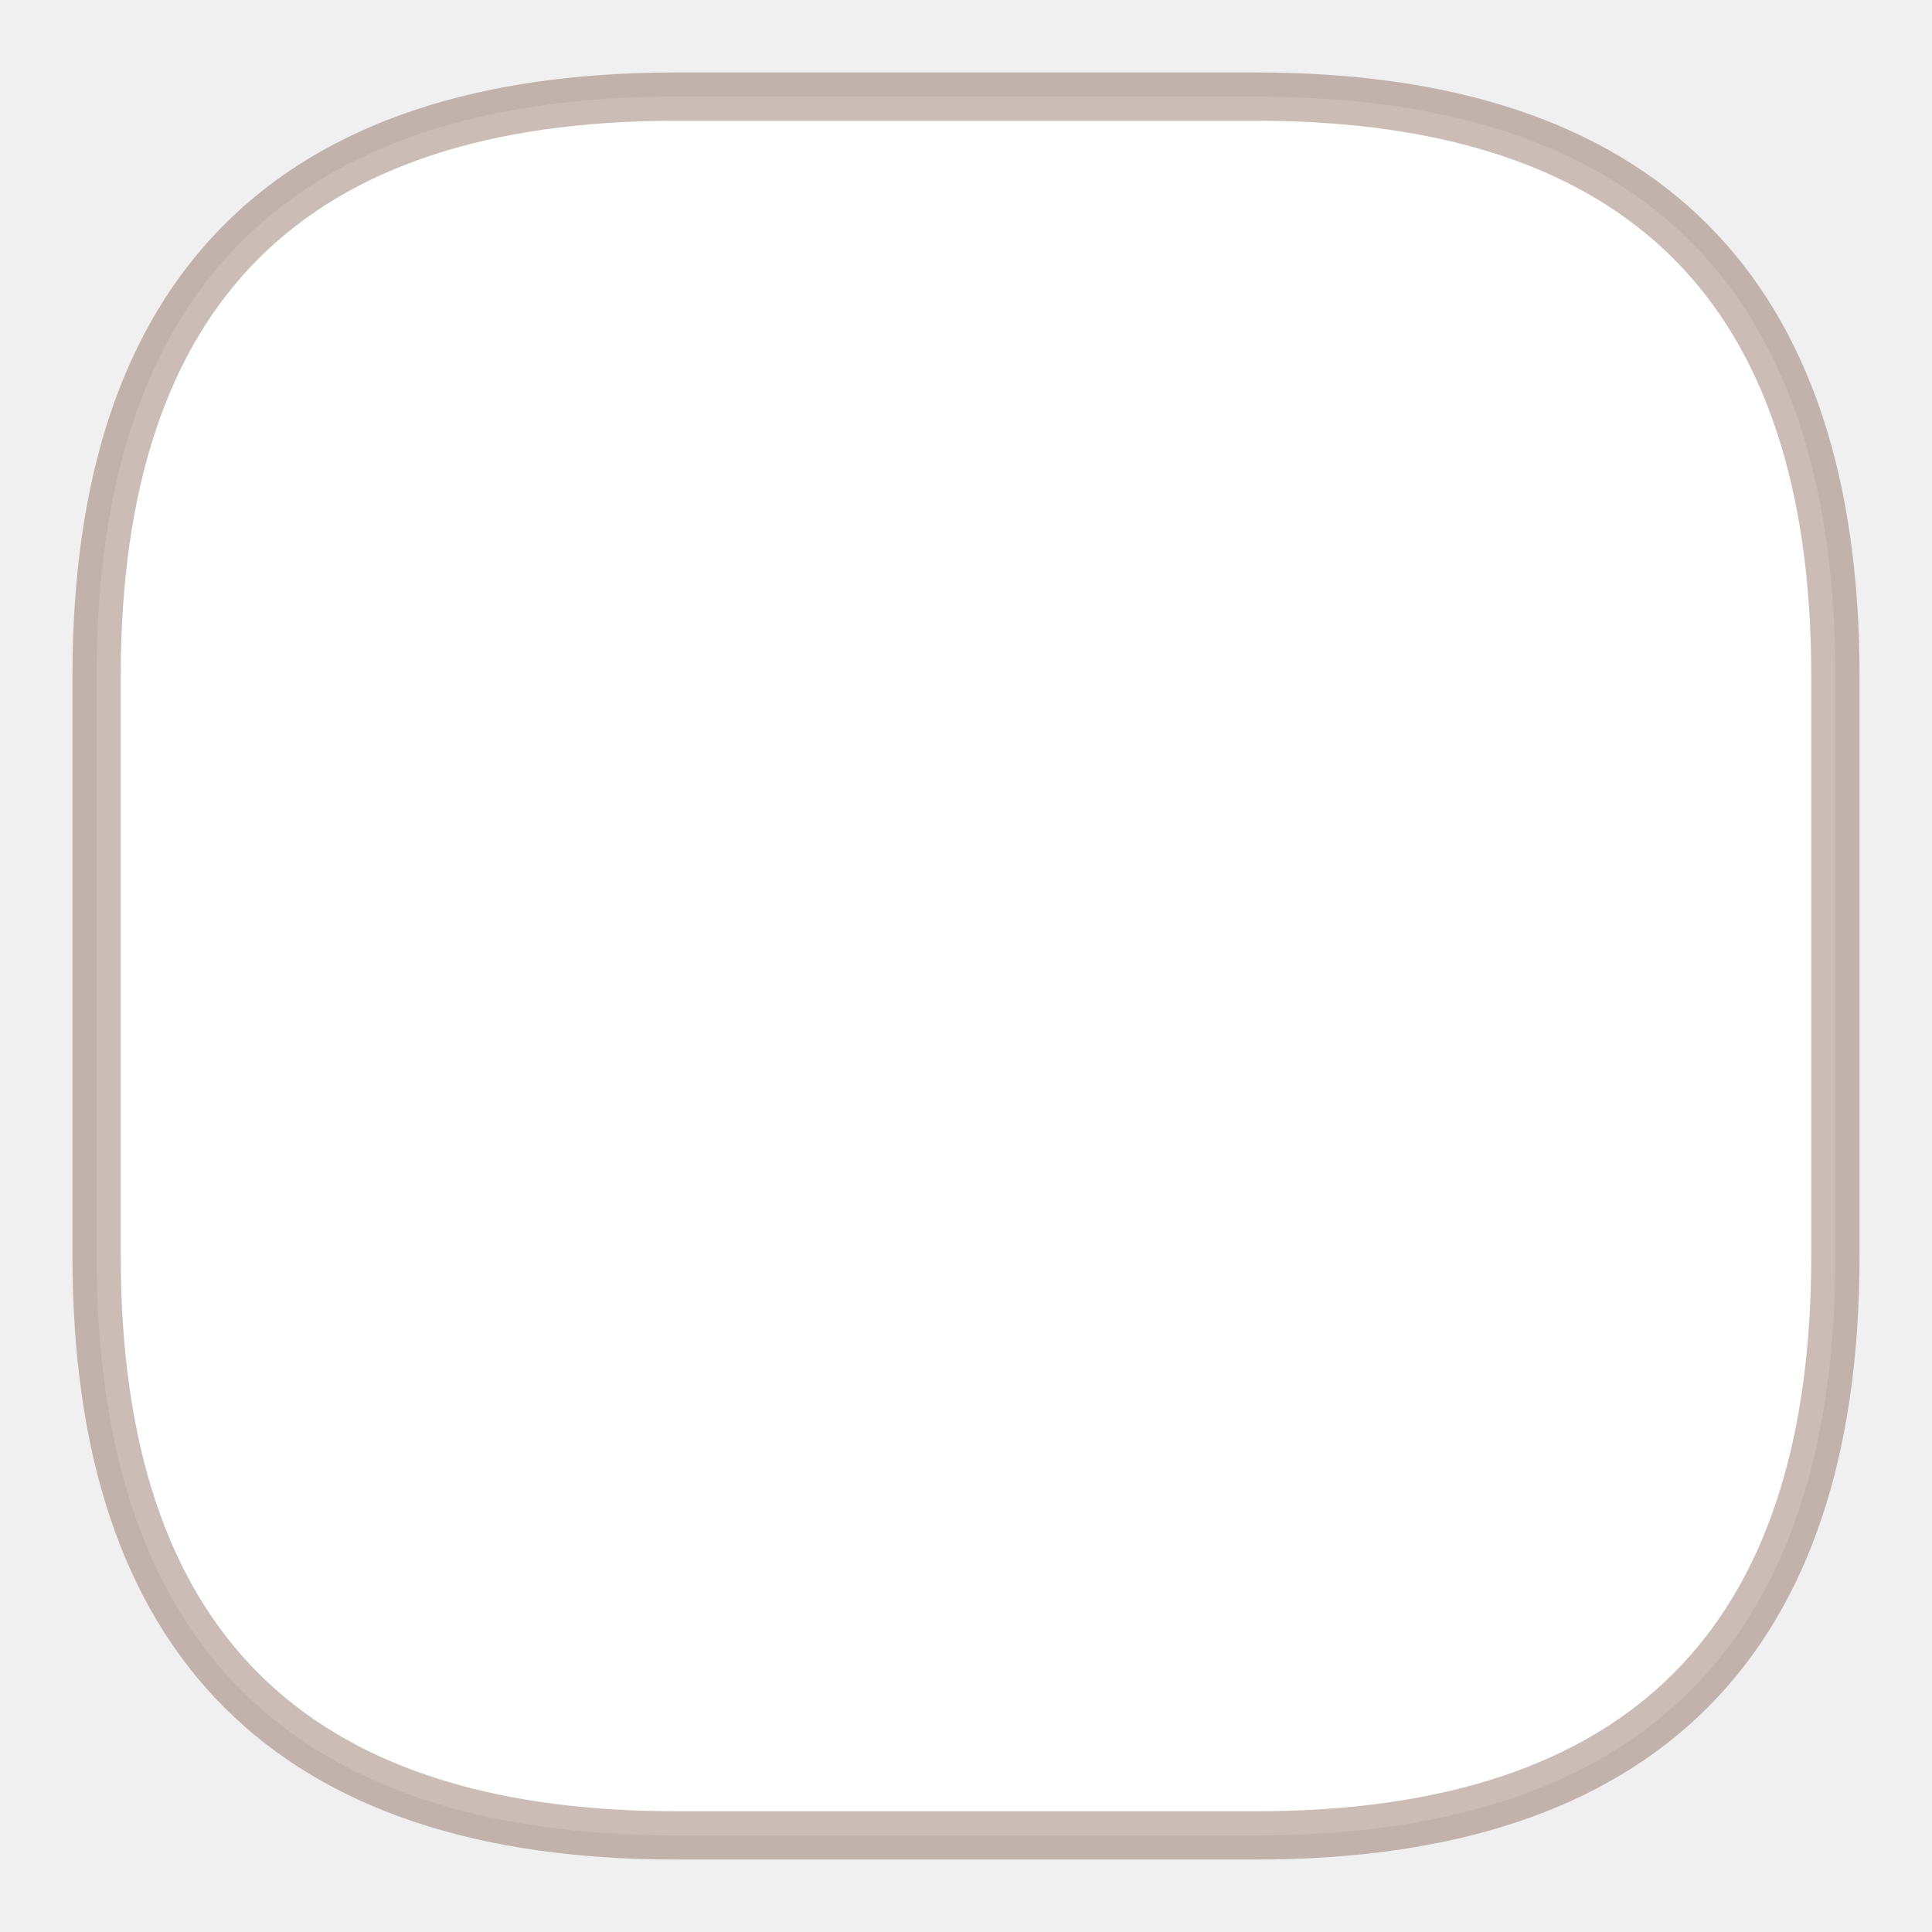
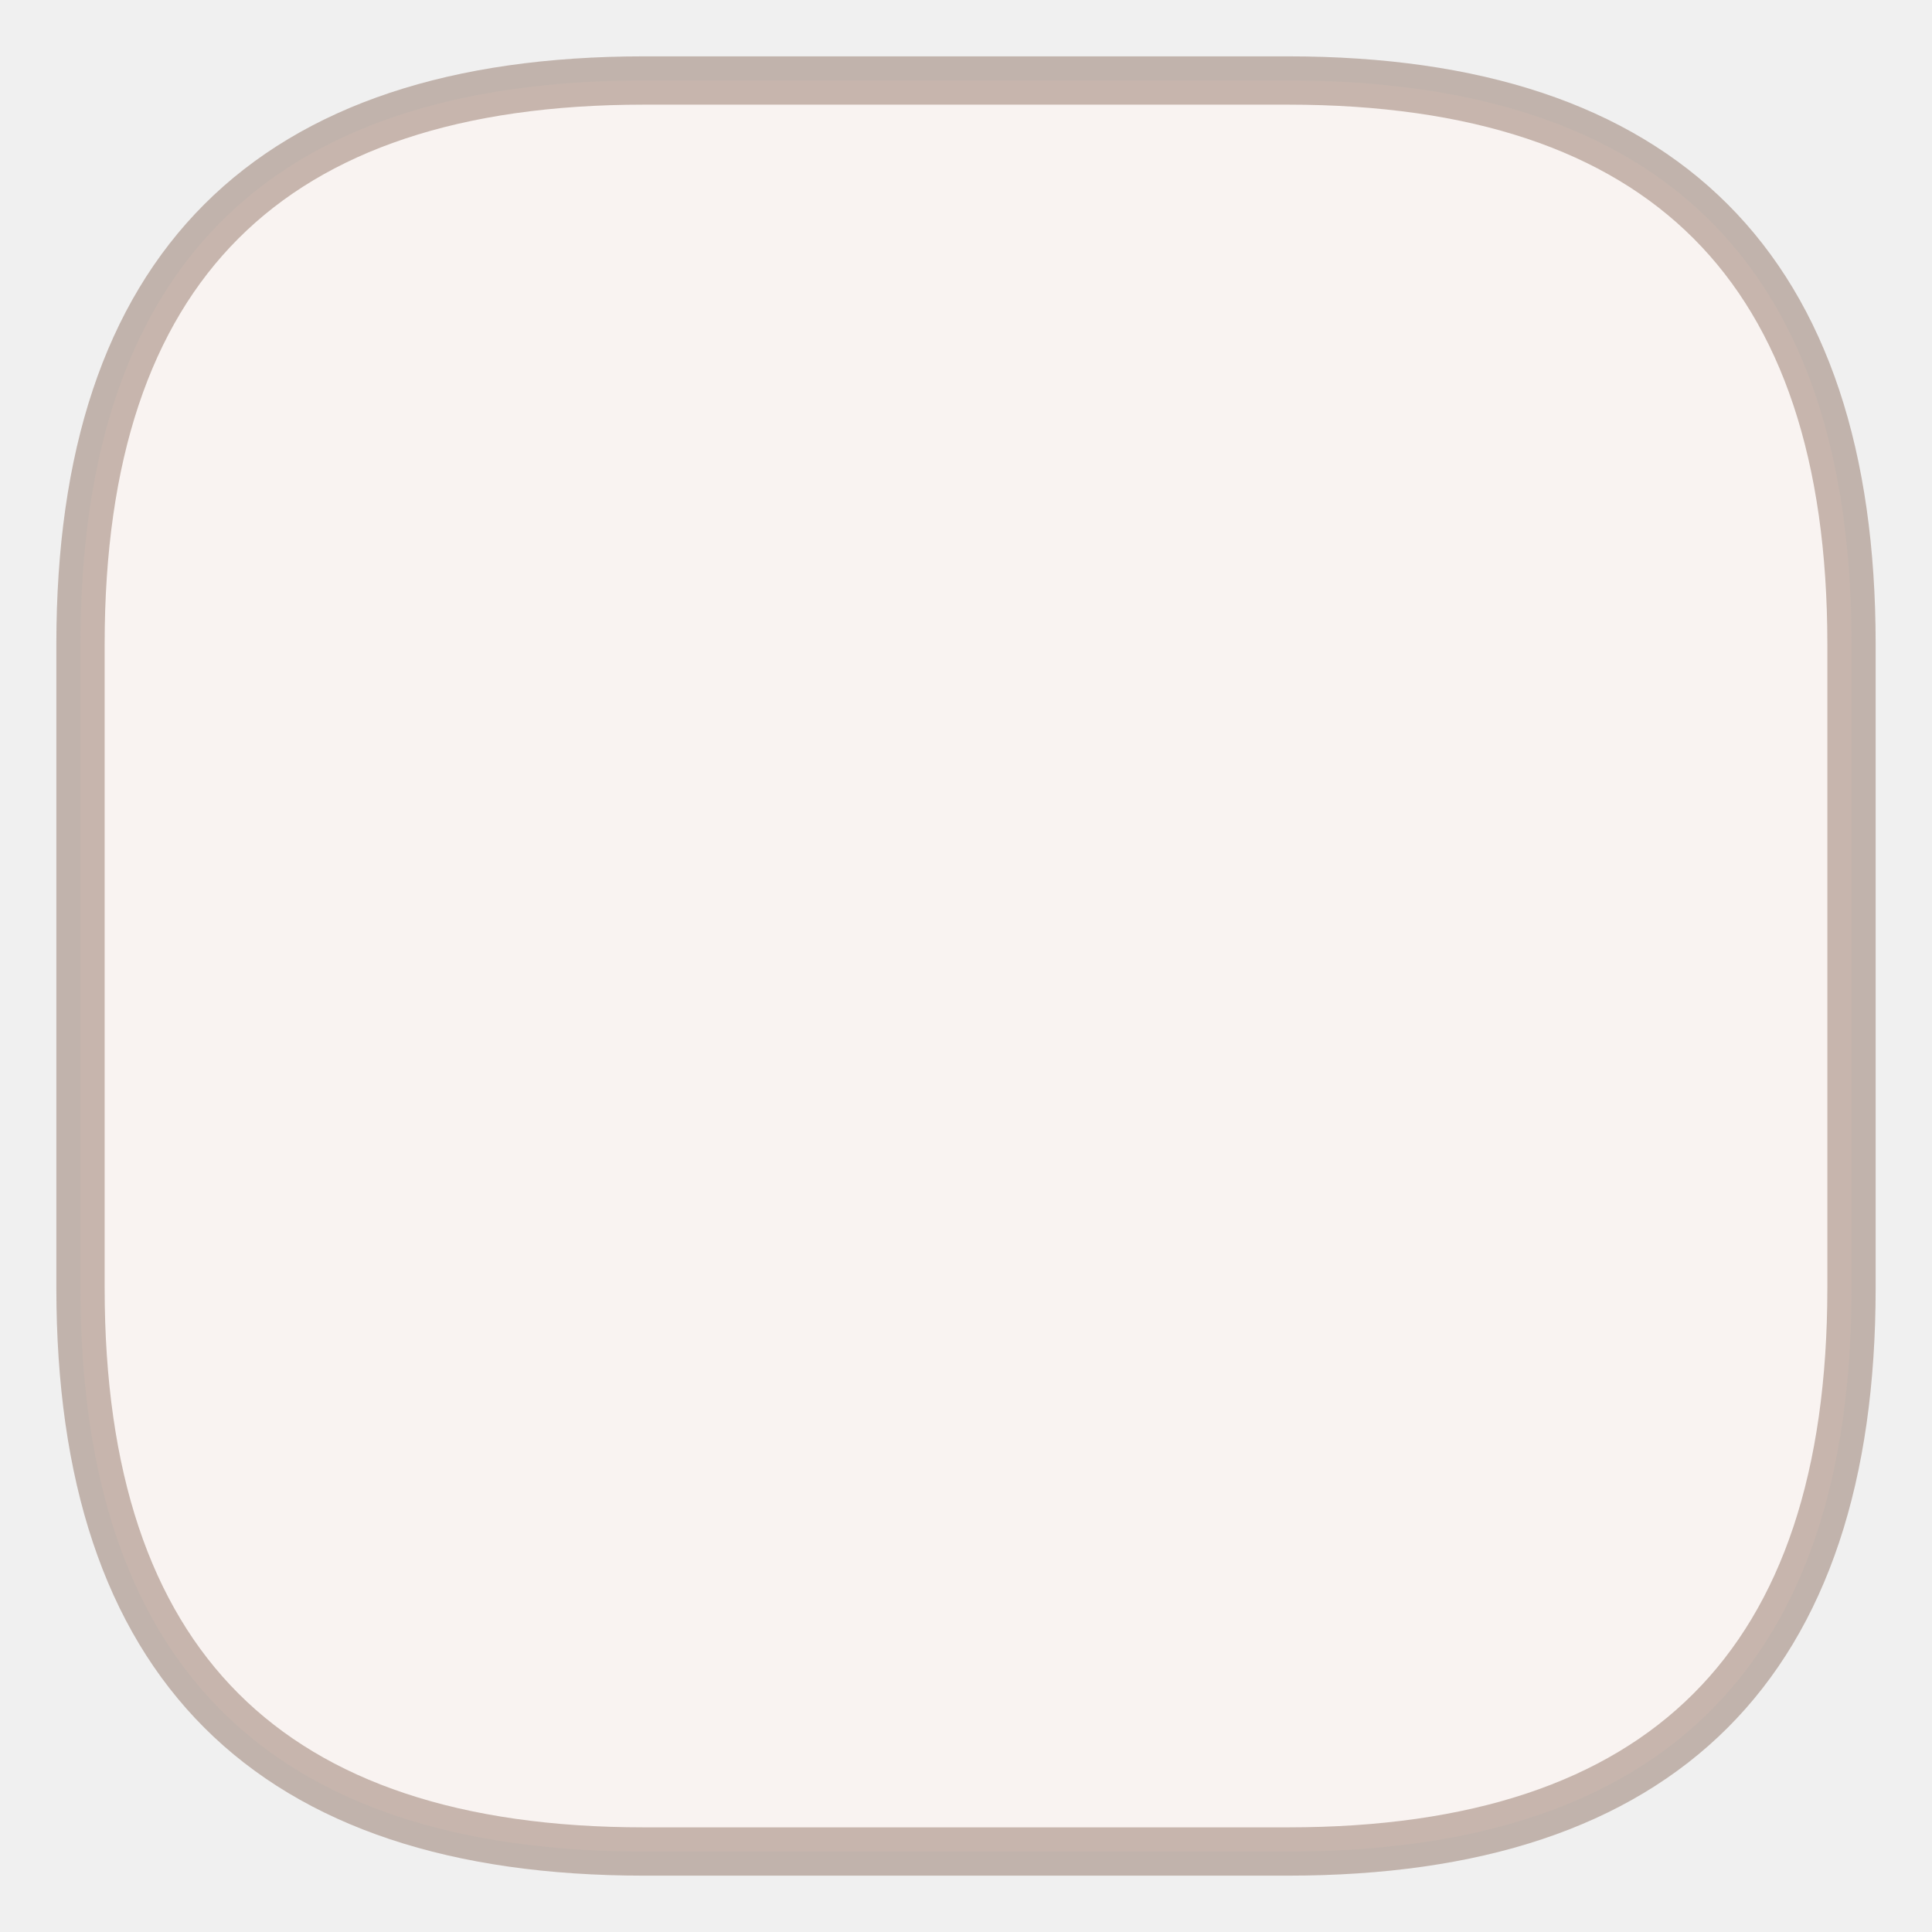
- <svg xmlns="http://www.w3.org/2000/svg" width="60" height="60" version="1.1" viewBox="0 0 60 60">
-   <path d="M 21,3 H 39 Q 57,3 57,21 V 39 Q 57,57 39,57 H 21 Q 3,57 3,39 V 21 Q 3,3 21,3 Z" fill="#ffffff" fill-opacity="1" stroke="#6a442f" stroke-opacity="0.35" stroke-width="1.5" />
+ <svg xmlns="http://www.w3.org/2000/svg" width="48" height="48" version="1.1" viewBox="0 0 48 48">
+   <path d="M 16,2 H 32 Q 46,2 46,16 V 32 Q 46,46 32,46 H 16 Q 2,46 2,32 V 16 Q 2,2 16,2 Z" fill="#f9f3f1" fill-opacity="1" stroke="#6a442f" stroke-opacity="0.35" stroke-width="1.2" />
</svg>
